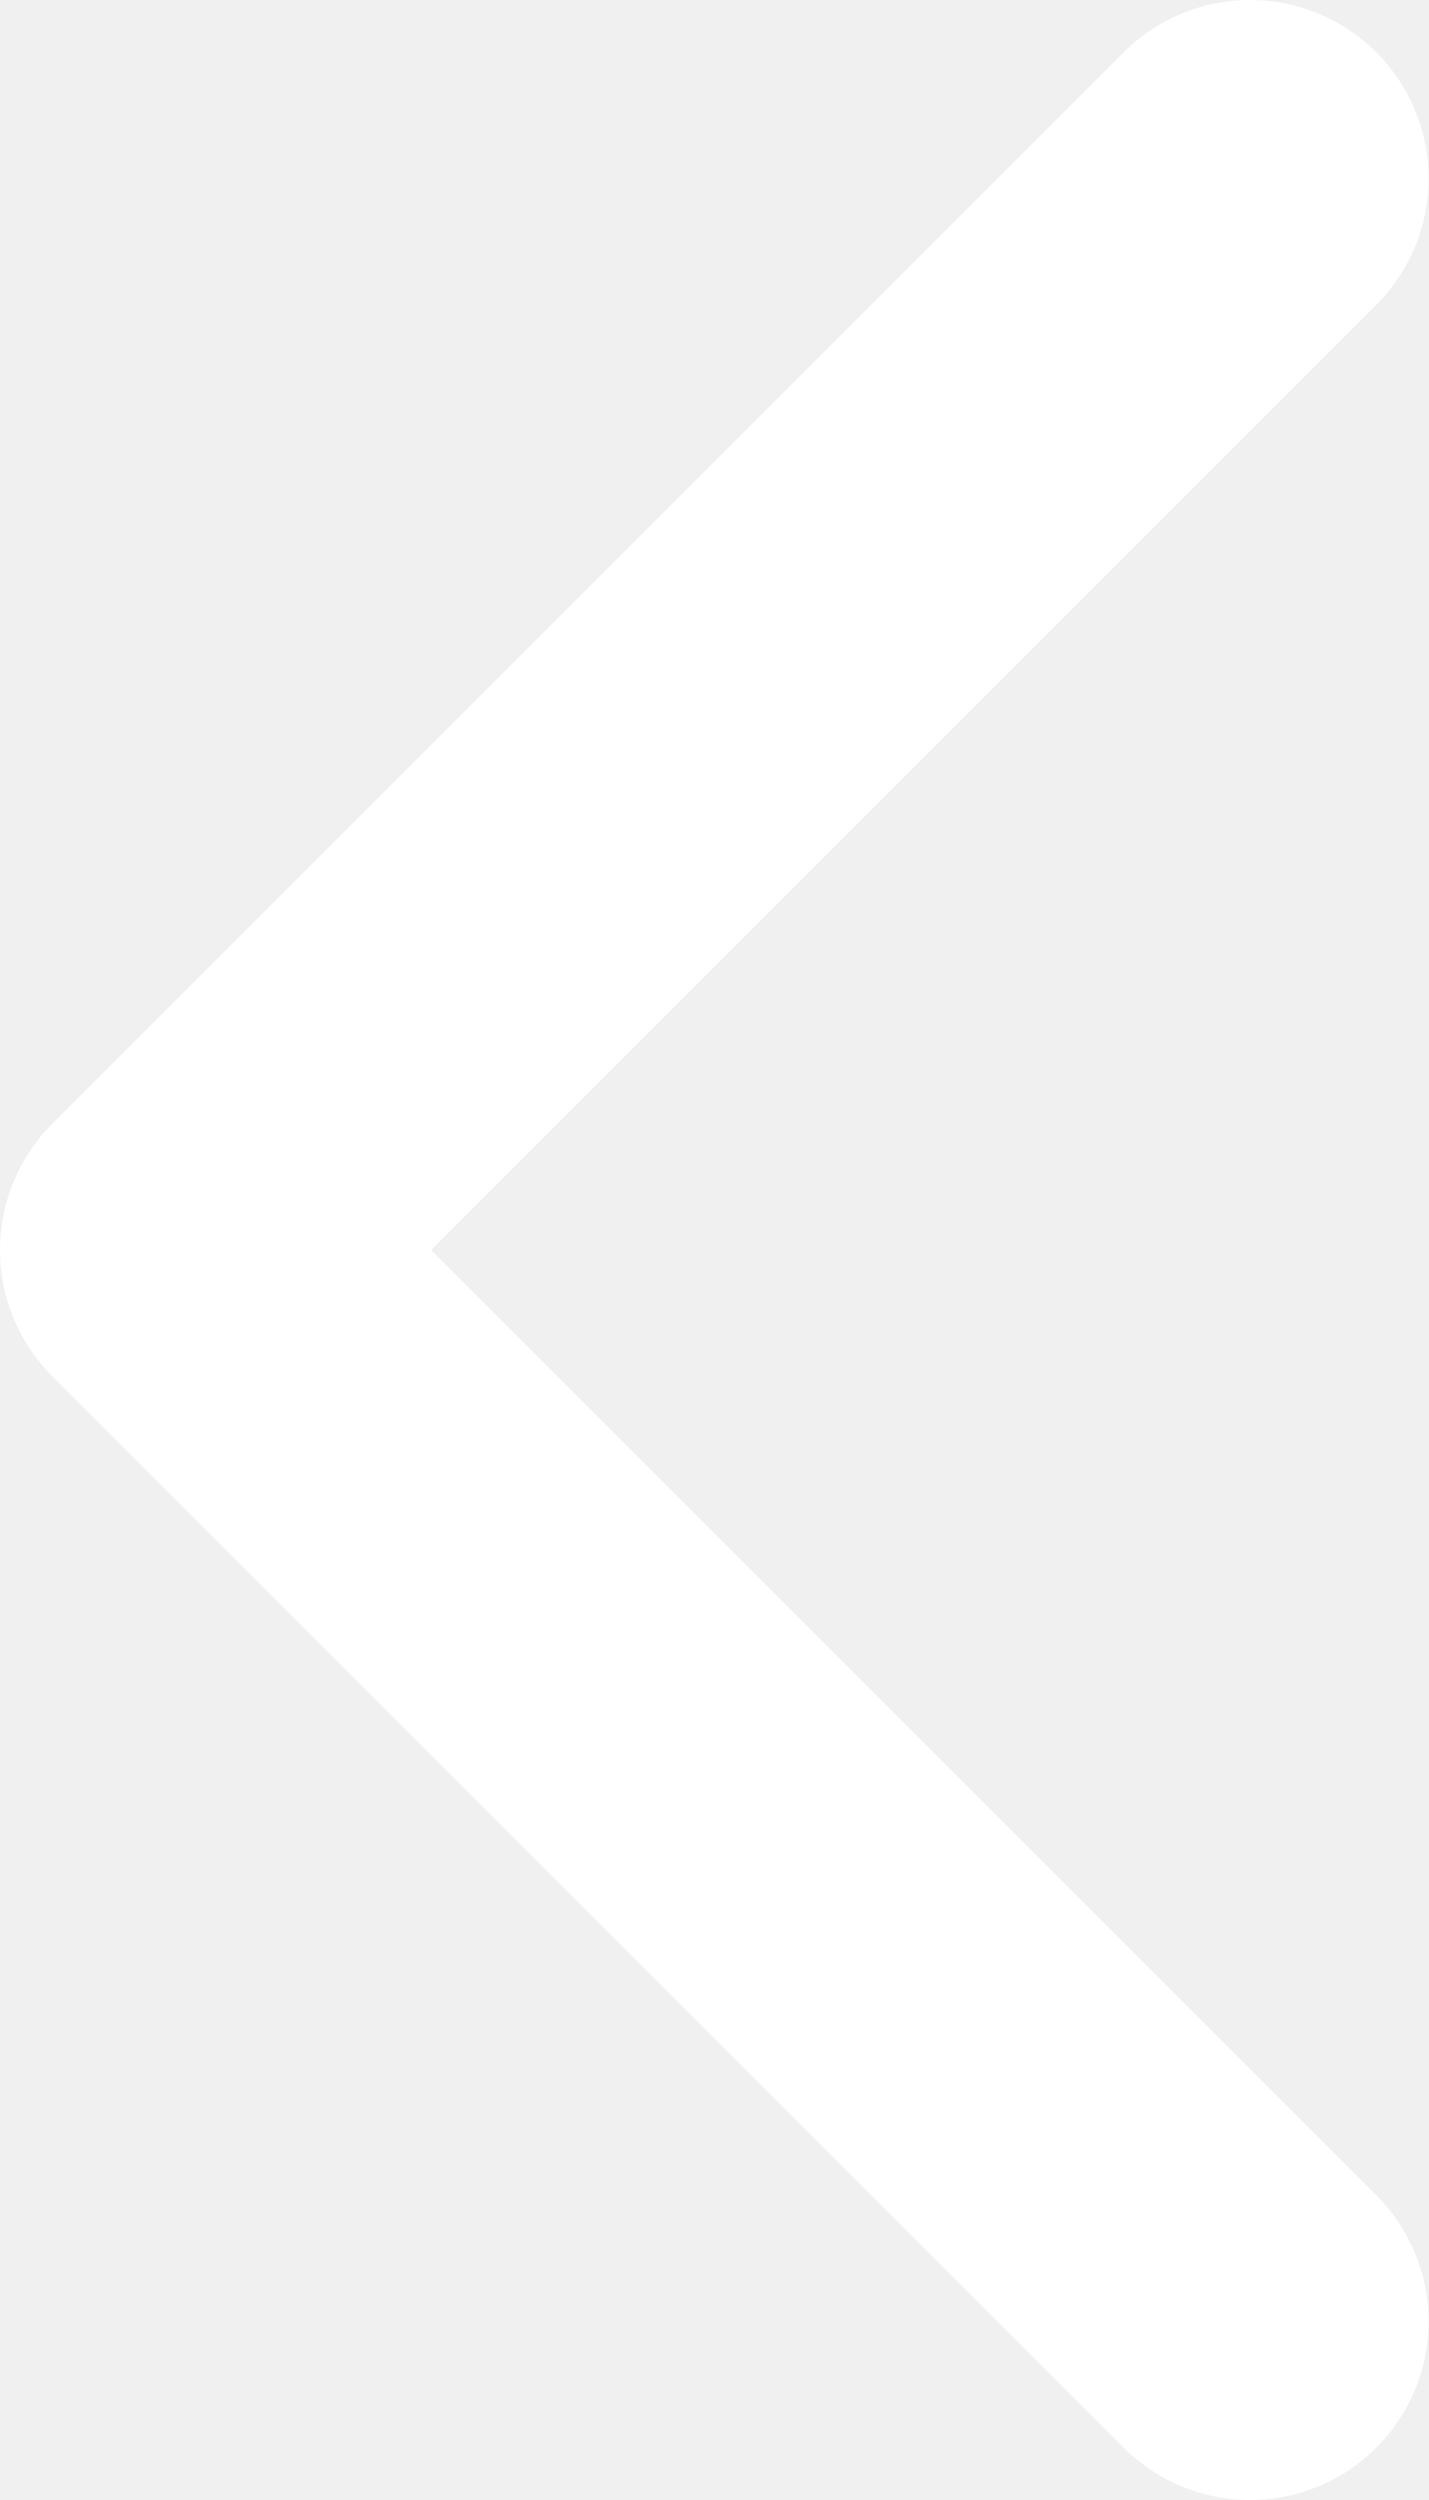
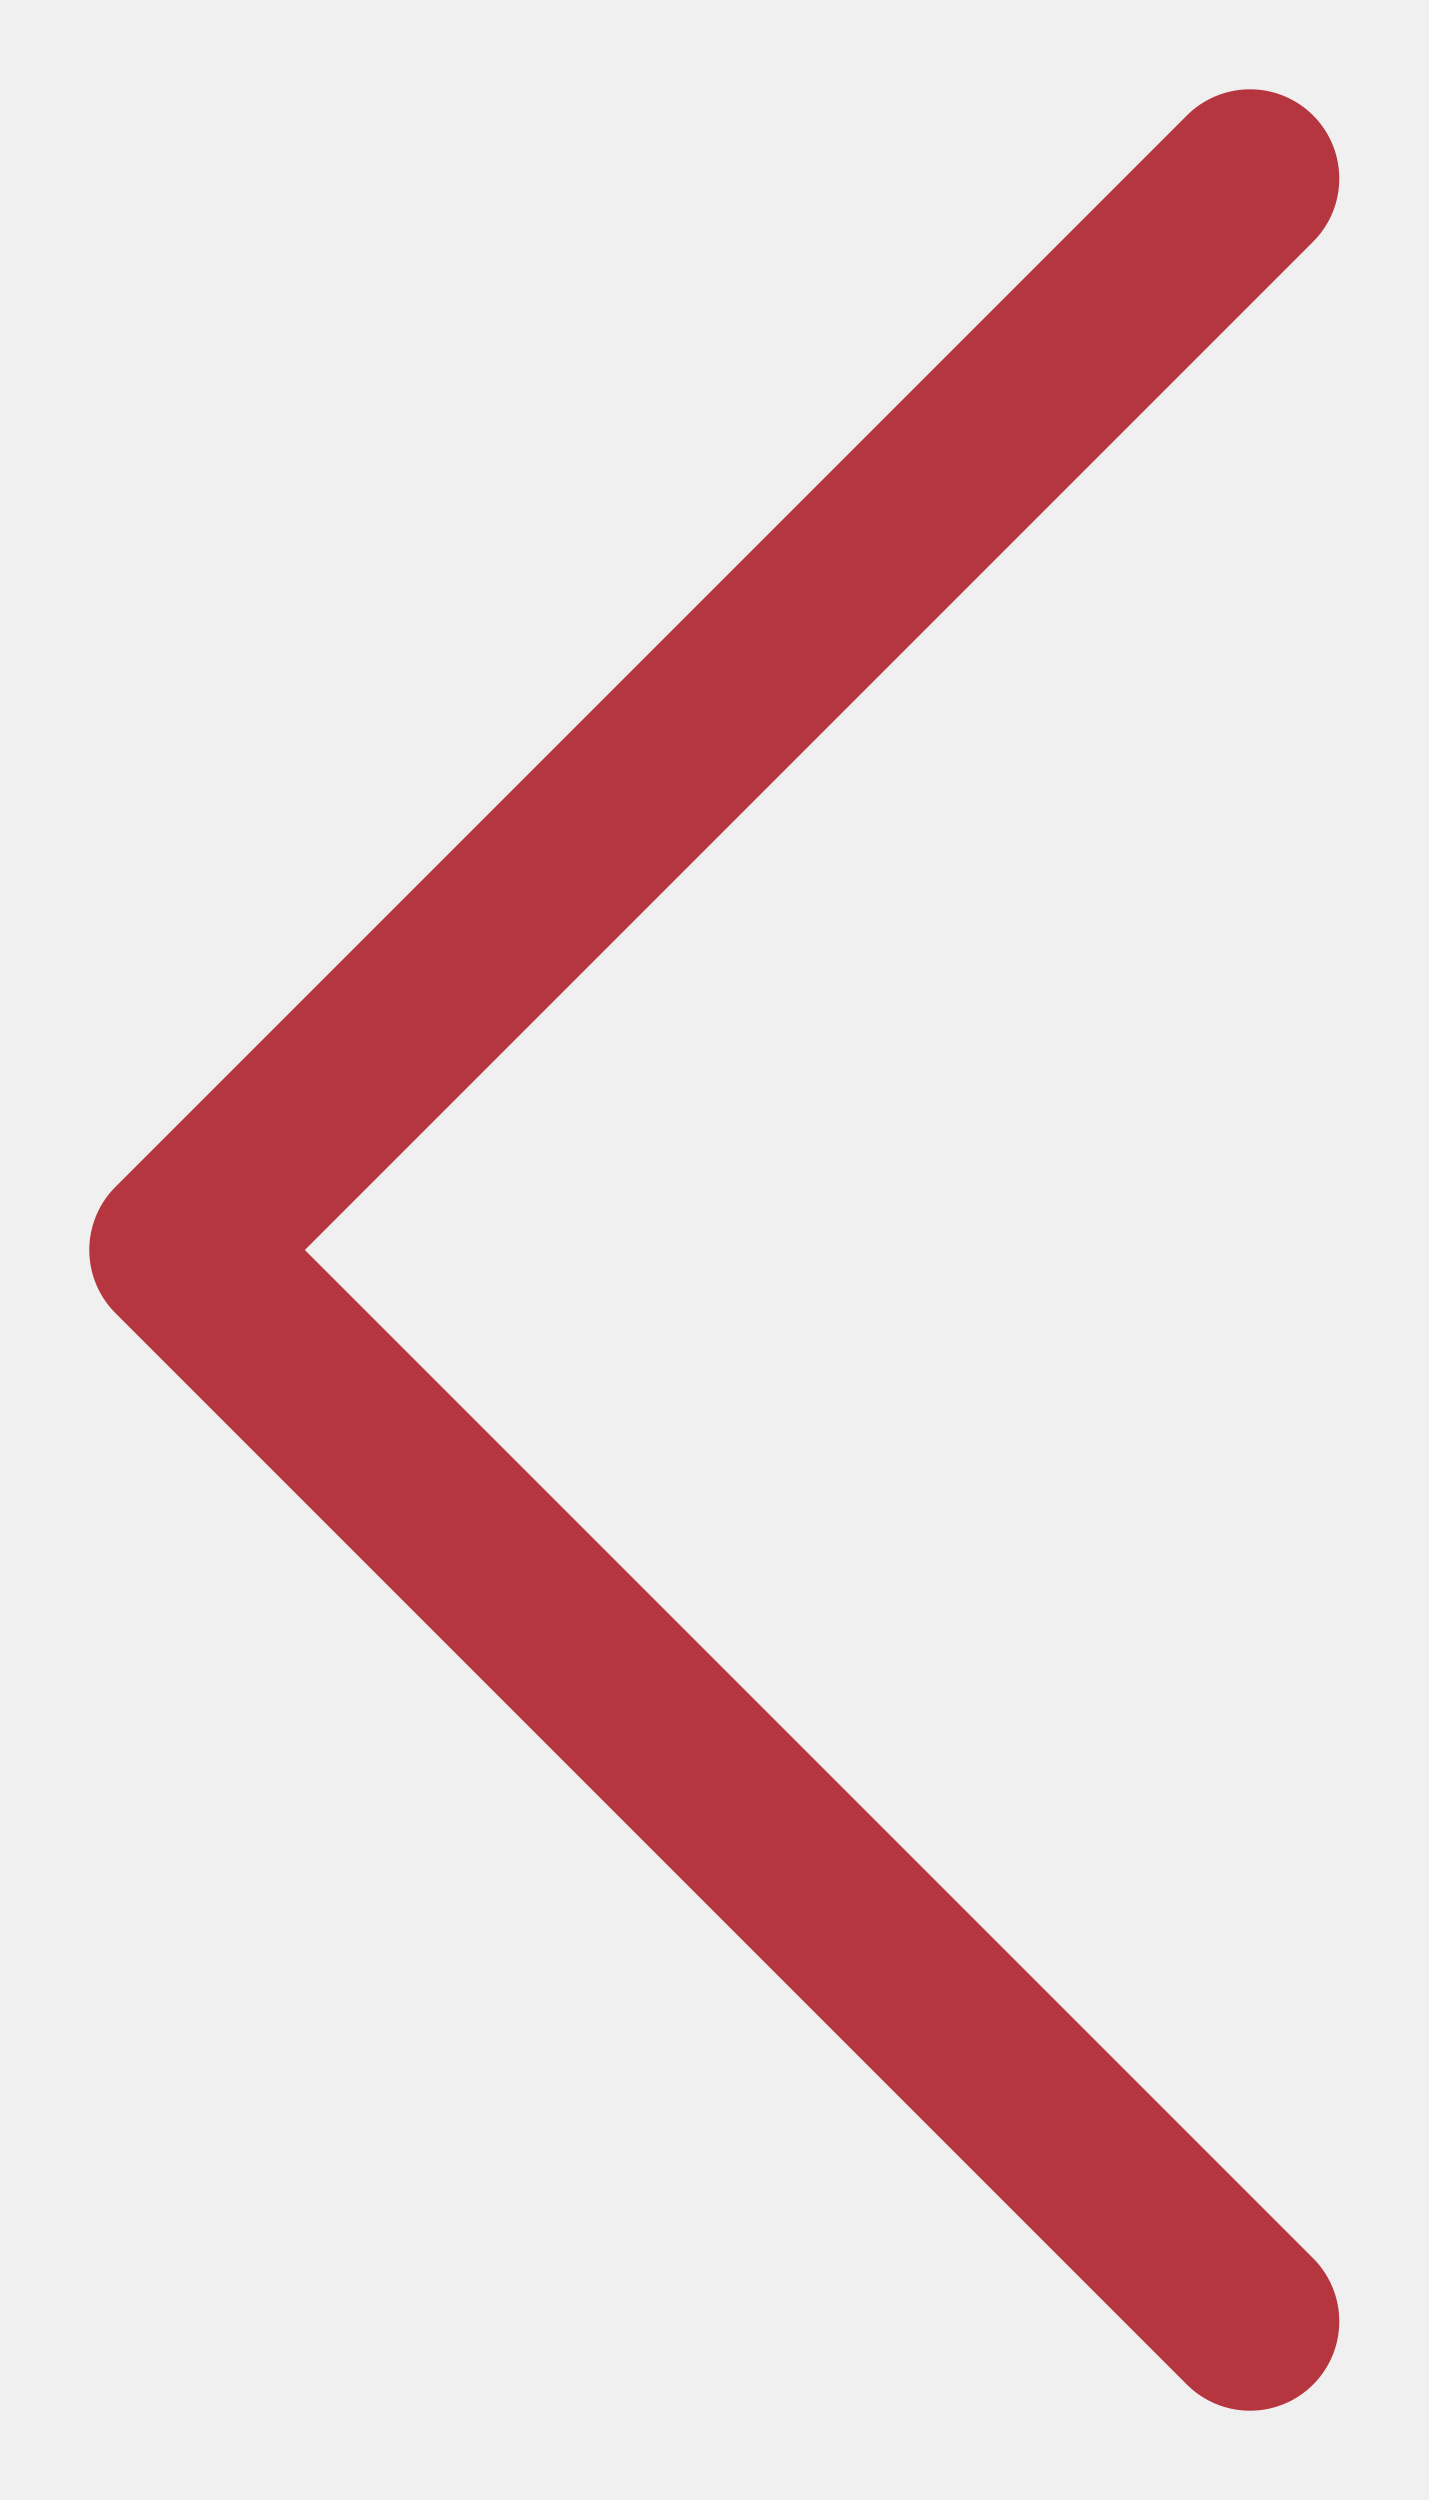
<svg xmlns="http://www.w3.org/2000/svg" width="8" height="14" viewBox="0 0 8 14" fill="none">
-   <path d="M7 13L1 7L7 1" stroke="white" stroke-width="2" stroke-linecap="round" stroke-linejoin="round" />
+   <path d="M7 13L1 7L7 1" stroke="#b5363e" stroke-width="1" stroke-linecap="round" stroke-linejoin="round" />
</svg>
